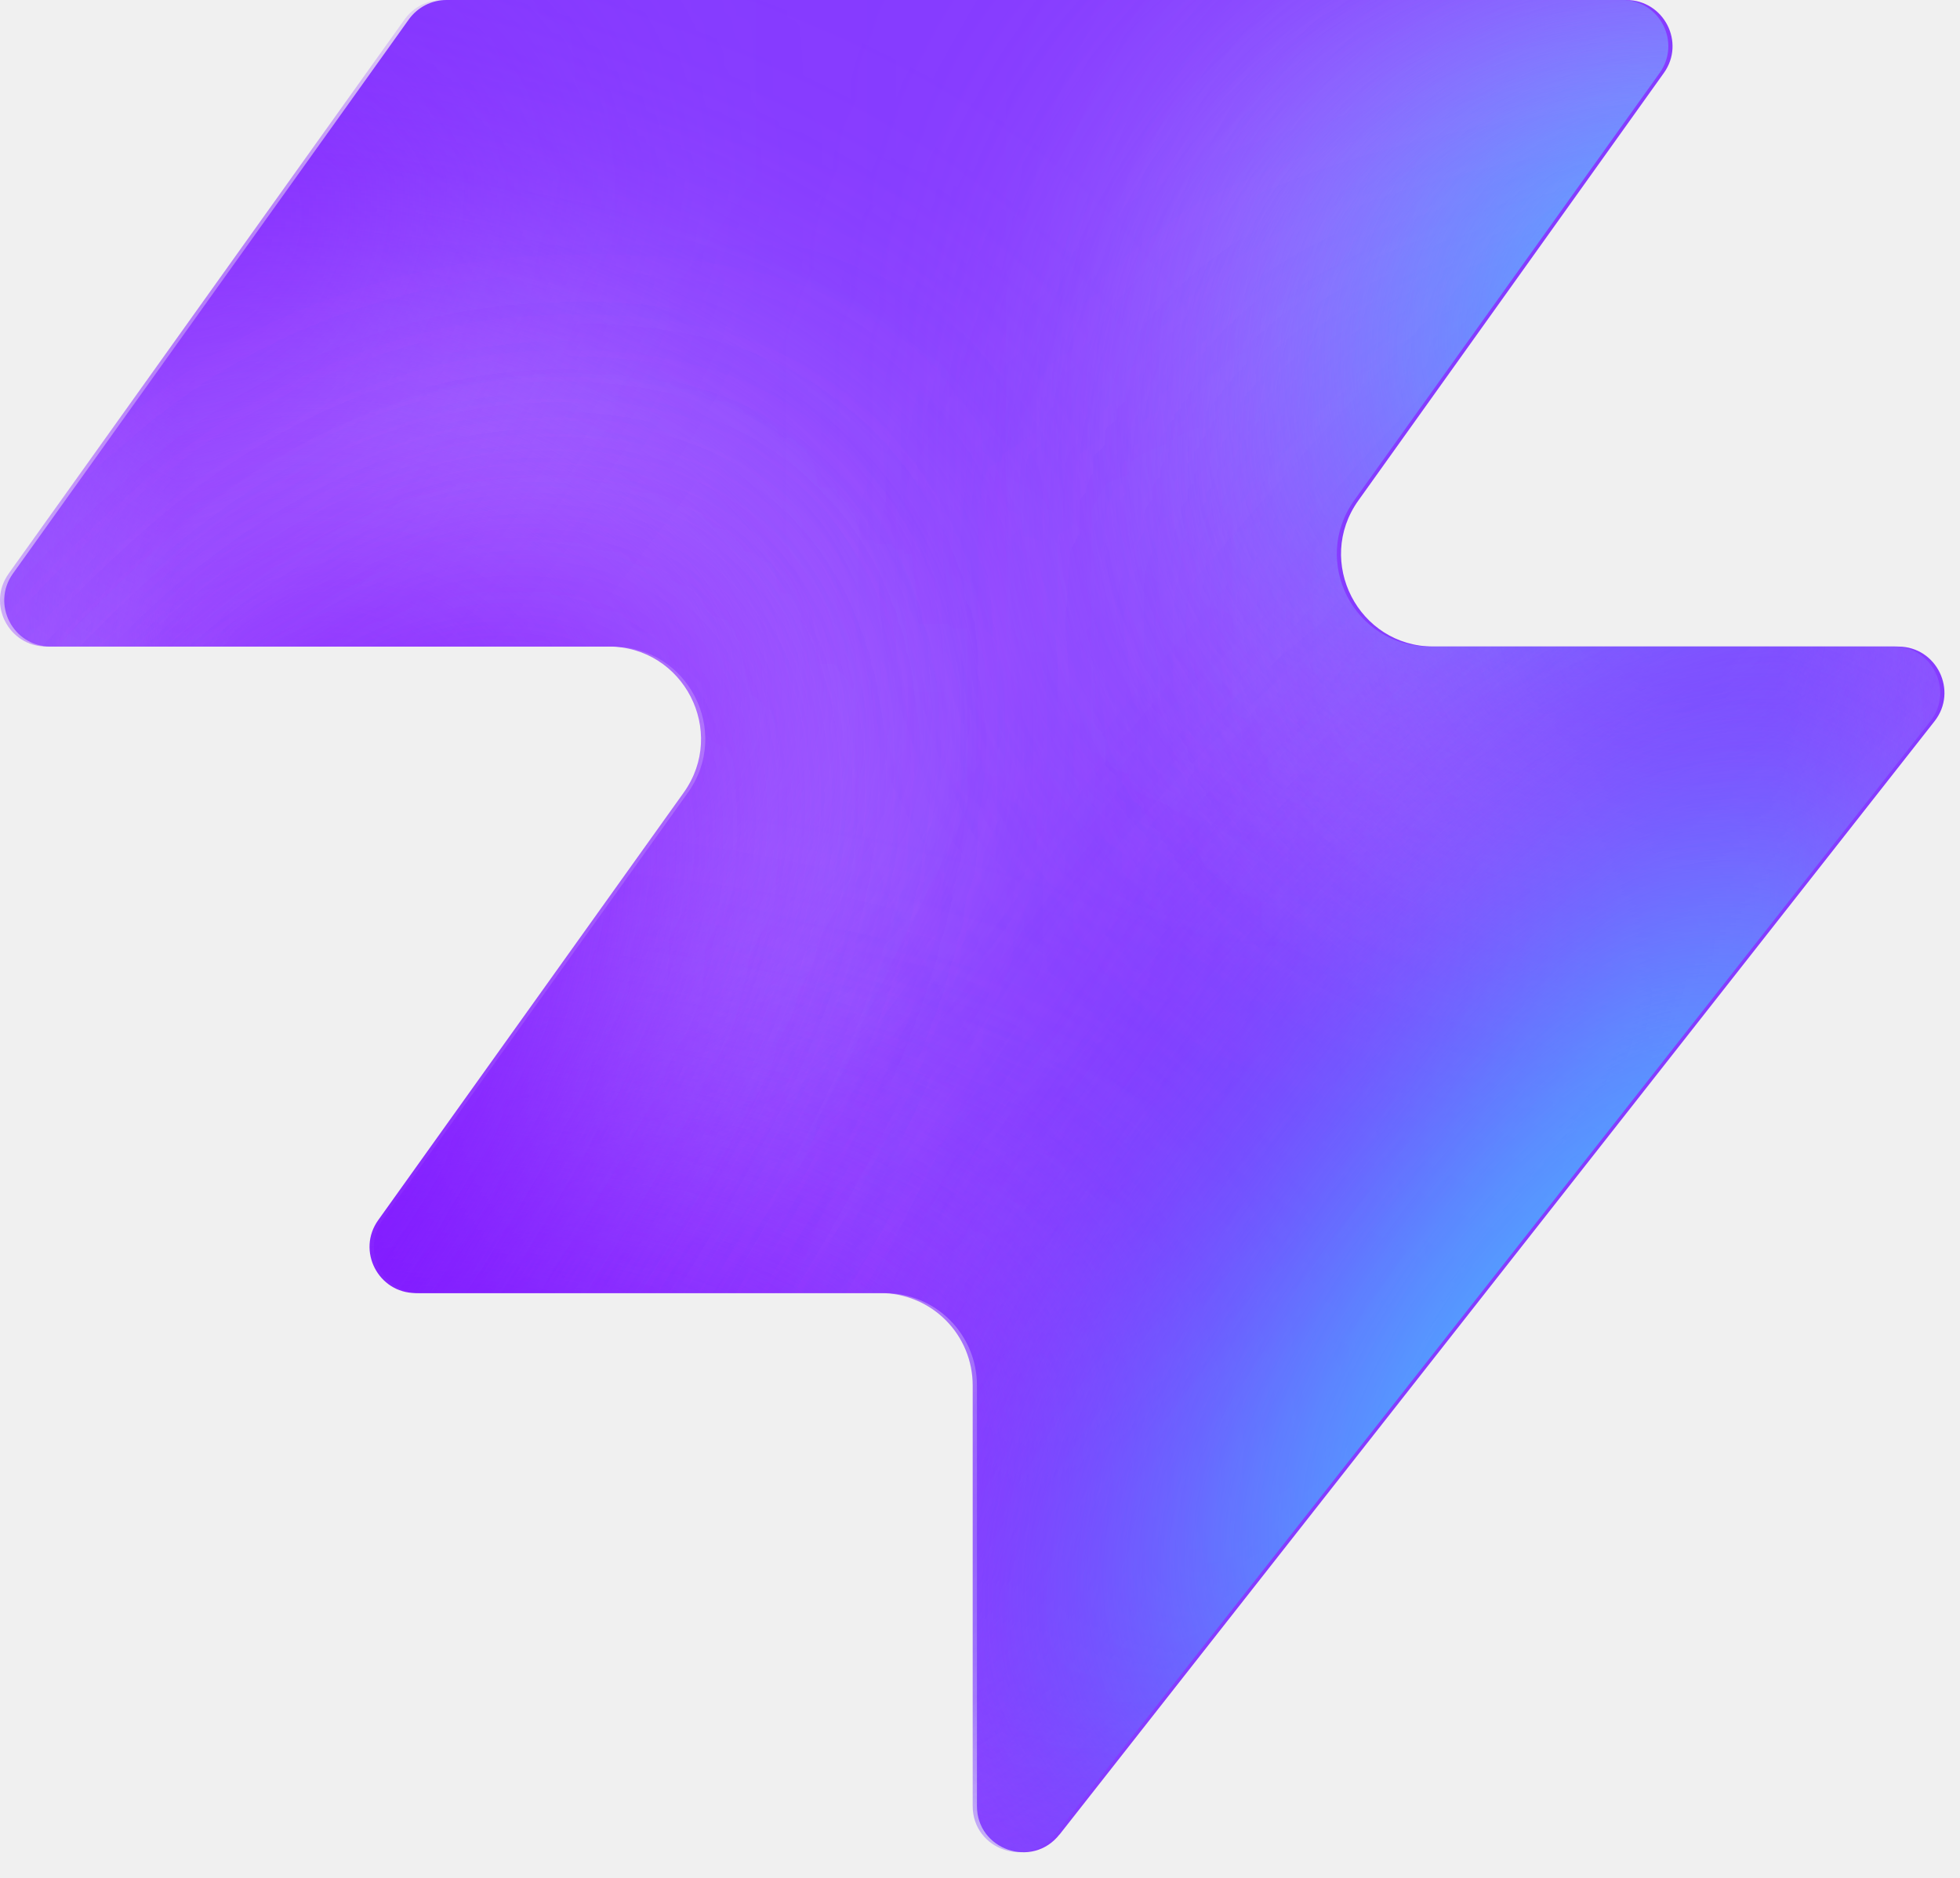
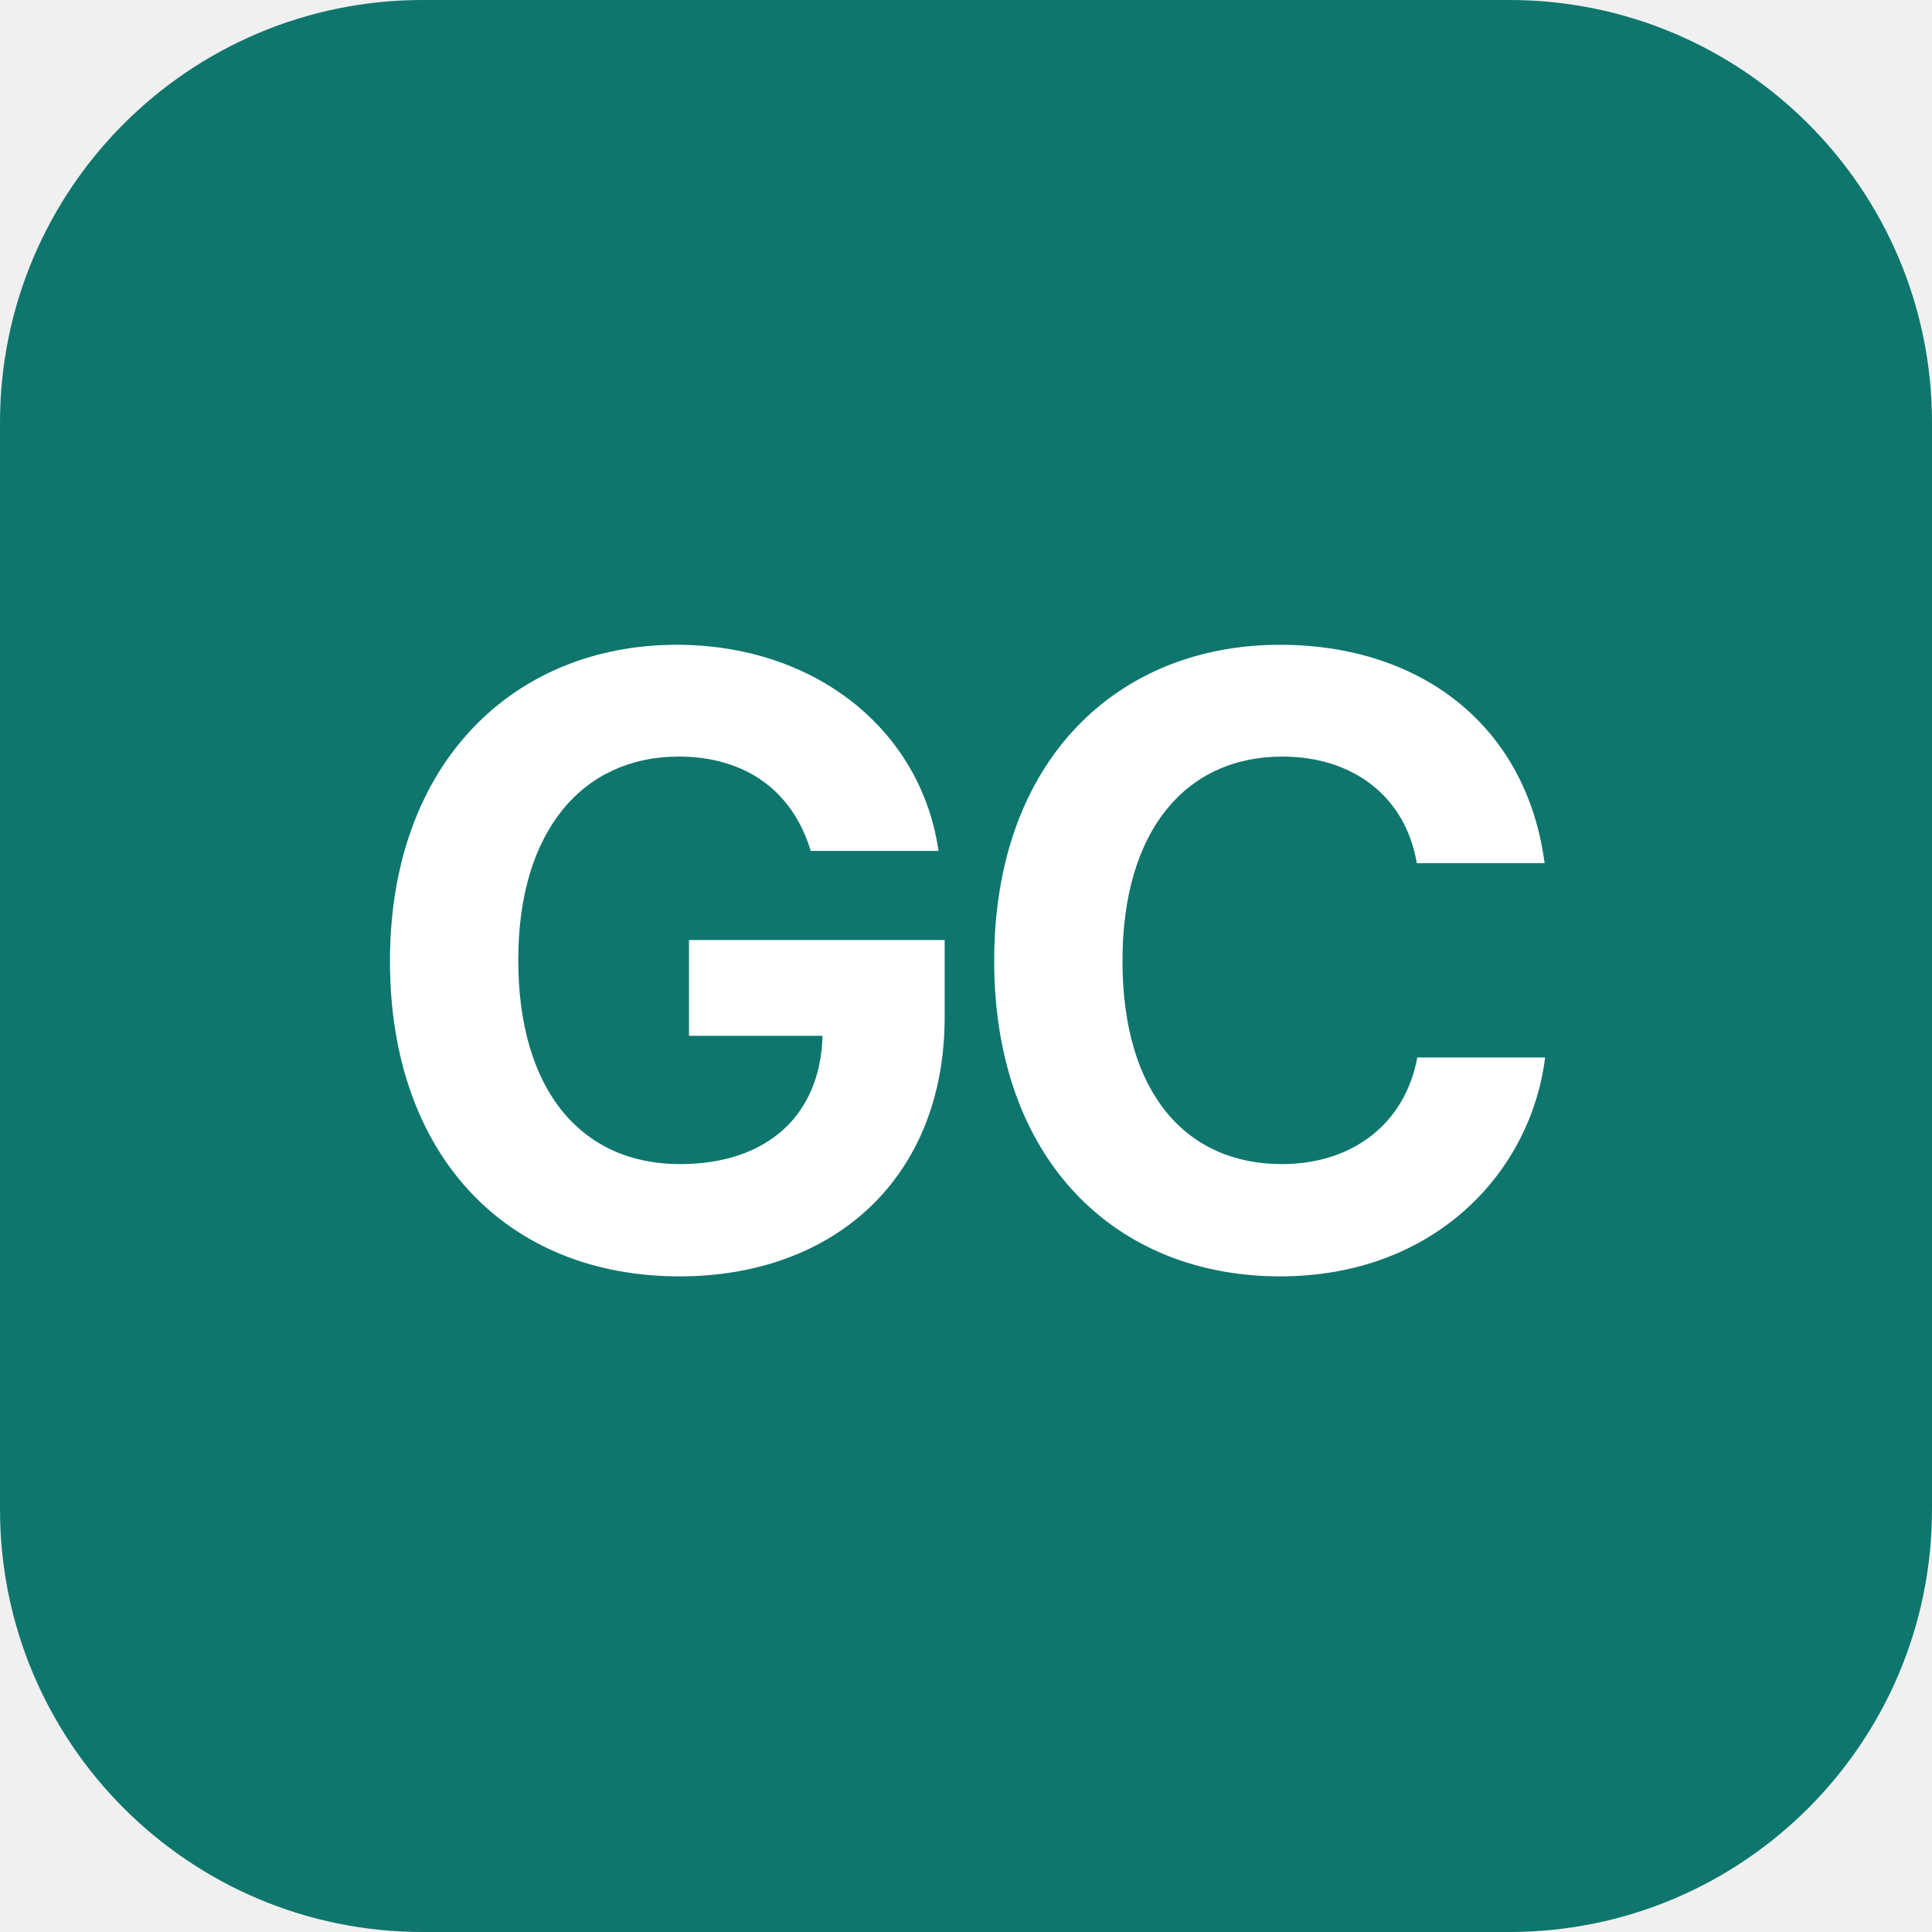
- <svg xmlns="http://www.w3.org/2000/svg" width="48" height="46" fill="none" viewBox="0 0 48 46">
-   <path fill="#863bff" d="M25.946 44.938c-.664.845-2.021.375-2.021-.698V33.937a2.26 2.26 0 0 0-2.262-2.262H10.287c-.92 0-1.456-1.04-.92-1.788l7.48-10.471c1.07-1.497 0-3.578-1.842-3.578H1.237c-.92 0-1.456-1.04-.92-1.788L10.013.474c.214-.297.556-.474.92-.474h28.894c.92 0 1.456 1.04.92 1.788l-7.48 10.471c-1.07 1.498 0 3.579 1.842 3.579h11.377c.943 0 1.473 1.088.89 1.83L25.947 44.94z" style="fill:#863bff;fill:color(display-p3 .525 .23 1);fill-opacity:1" />
-   <mask id="a" width="48" height="46" x="0" y="0" maskUnits="userSpaceOnUse" style="mask-type:alpha">
-     <path fill="#000" d="M25.842 44.938c-.664.844-2.021.375-2.021-.698V33.937a2.26 2.26 0 0 0-2.262-2.262H10.183c-.92 0-1.456-1.04-.92-1.788l7.48-10.471c1.07-1.498 0-3.579-1.842-3.579H1.133c-.92 0-1.456-1.04-.92-1.787L9.91.473c.214-.297.556-.474.92-.474h28.894c.92 0 1.456 1.04.92 1.788l-7.48 10.471c-1.07 1.498 0 3.578 1.842 3.578h11.377c.943 0 1.473 1.088.89 1.832L25.843 44.94z" style="fill:#000;fill-opacity:1" />
-   </mask>
-   <g mask="url(#a)">
-     <g filter="url(#b)">
-       <ellipse cx="5.508" cy="14.704" fill="#ede6ff" rx="5.508" ry="14.704" style="fill:#ede6ff;fill:color(display-p3 .927 .903 1);fill-opacity:1" transform="matrix(.00324 1 1 -.00324 -4.47 31.516)" />
-     </g>
-     <g filter="url(#c)">
-       <ellipse cx="10.399" cy="29.851" fill="#ede6ff" rx="10.399" ry="29.851" style="fill:#ede6ff;fill:color(display-p3 .927 .903 1);fill-opacity:1" transform="matrix(.00324 1 1 -.00324 -39.328 7.883)" />
-     </g>
-     <g filter="url(#d)">
-       <ellipse cx="5.508" cy="30.487" fill="#7e14ff" rx="5.508" ry="30.487" style="fill:#7e14ff;fill:color(display-p3 .492 .077 1);fill-opacity:1" transform="rotate(89.814 -25.913 -14.639)scale(1 -1)" />
-     </g>
-     <g filter="url(#e)">
-       <ellipse cx="5.508" cy="30.599" fill="#7e14ff" rx="5.508" ry="30.599" style="fill:#7e14ff;fill:color(display-p3 .492 .077 1);fill-opacity:1" transform="rotate(89.814 -32.644 -3.334)scale(1 -1)" />
-     </g>
-     <g filter="url(#f)">
-       <ellipse cx="5.508" cy="30.599" fill="#7e14ff" rx="5.508" ry="30.599" style="fill:#7e14ff;fill:color(display-p3 .492 .077 1);fill-opacity:1" transform="matrix(.00324 1 1 -.00324 -34.34 30.47)" />
-     </g>
-     <g filter="url(#g)">
-       <ellipse cx="14.072" cy="22.078" fill="#ede6ff" rx="14.072" ry="22.078" style="fill:#ede6ff;fill:color(display-p3 .927 .903 1);fill-opacity:1" transform="rotate(93.35 24.506 48.493)scale(-1 1)" />
-     </g>
-     <g filter="url(#h)">
-       <ellipse cx="3.47" cy="21.501" fill="#7e14ff" rx="3.47" ry="21.501" style="fill:#7e14ff;fill:color(display-p3 .492 .077 1);fill-opacity:1" transform="rotate(89.009 28.708 47.59)scale(-1 1)" />
-     </g>
-     <g filter="url(#i)">
-       <ellipse cx="3.47" cy="21.501" fill="#7e14ff" rx="3.47" ry="21.501" style="fill:#7e14ff;fill:color(display-p3 .492 .077 1);fill-opacity:1" transform="rotate(89.009 28.708 47.59)scale(-1 1)" />
-     </g>
-     <g filter="url(#j)">
-       <ellipse cx=".387" cy="8.972" fill="#7e14ff" rx="4.407" ry="29.108" style="fill:#7e14ff;fill:color(display-p3 .492 .077 1);fill-opacity:1" transform="rotate(39.51 .387 8.972)" />
-     </g>
-     <g filter="url(#k)">
-       <ellipse cx="47.523" cy="-6.092" fill="#7e14ff" rx="4.407" ry="29.108" style="fill:#7e14ff;fill:color(display-p3 .492 .077 1);fill-opacity:1" transform="rotate(37.892 47.523 -6.092)" />
-     </g>
-     <g filter="url(#l)">
-       <ellipse cx="41.412" cy="6.333" fill="#47bfff" rx="5.971" ry="9.665" style="fill:#47bfff;fill:color(display-p3 .28 .748 1);fill-opacity:1" transform="rotate(37.892 41.412 6.333)" />
-     </g>
-     <g filter="url(#m)">
-       <ellipse cx="-1.879" cy="38.332" fill="#7e14ff" rx="4.407" ry="29.108" style="fill:#7e14ff;fill:color(display-p3 .492 .077 1);fill-opacity:1" transform="rotate(37.892 -1.88 38.332)" />
-     </g>
-     <g filter="url(#n)">
-       <ellipse cx="-1.879" cy="38.332" fill="#7e14ff" rx="4.407" ry="29.108" style="fill:#7e14ff;fill:color(display-p3 .492 .077 1);fill-opacity:1" transform="rotate(37.892 -1.88 38.332)" />
-     </g>
-     <g filter="url(#o)">
-       <ellipse cx="35.651" cy="29.907" fill="#7e14ff" rx="4.407" ry="29.108" style="fill:#7e14ff;fill:color(display-p3 .492 .077 1);fill-opacity:1" transform="rotate(37.892 35.651 29.907)" />
-     </g>
-     <g filter="url(#p)">
-       <ellipse cx="38.418" cy="32.4" fill="#47bfff" rx="5.971" ry="15.297" style="fill:#47bfff;fill:color(display-p3 .28 .748 1);fill-opacity:1" transform="rotate(37.892 38.418 32.4)" />
-     </g>
-   </g>
-   <defs>
-     <filter id="b" width="60.045" height="41.654" x="-19.77" y="16.149" color-interpolation-filters="sRGB" filterUnits="userSpaceOnUse">
-       <feFlood flood-opacity="0" result="BackgroundImageFix" />
-       <feBlend in="SourceGraphic" in2="BackgroundImageFix" result="shape" />
-       <feGaussianBlur result="effect1_foregroundBlur_2002_17158" stdDeviation="7.659" />
-     </filter>
-     <filter id="c" width="90.34" height="51.437" x="-54.613" y="-7.533" color-interpolation-filters="sRGB" filterUnits="userSpaceOnUse">
-       <feFlood flood-opacity="0" result="BackgroundImageFix" />
-       <feBlend in="SourceGraphic" in2="BackgroundImageFix" result="shape" />
-       <feGaussianBlur result="effect1_foregroundBlur_2002_17158" stdDeviation="7.659" />
-     </filter>
-     <filter id="d" width="79.355" height="29.4" x="-49.64" y="2.03" color-interpolation-filters="sRGB" filterUnits="userSpaceOnUse">
-       <feFlood flood-opacity="0" result="BackgroundImageFix" />
-       <feBlend in="SourceGraphic" in2="BackgroundImageFix" result="shape" />
-       <feGaussianBlur result="effect1_foregroundBlur_2002_17158" stdDeviation="4.596" />
-     </filter>
-     <filter id="e" width="79.579" height="29.4" x="-45.045" y="20.029" color-interpolation-filters="sRGB" filterUnits="userSpaceOnUse">
-       <feFlood flood-opacity="0" result="BackgroundImageFix" />
-       <feBlend in="SourceGraphic" in2="BackgroundImageFix" result="shape" />
-       <feGaussianBlur result="effect1_foregroundBlur_2002_17158" stdDeviation="4.596" />
-     </filter>
-     <filter id="f" width="79.579" height="29.4" x="-43.513" y="21.178" color-interpolation-filters="sRGB" filterUnits="userSpaceOnUse">
-       <feFlood flood-opacity="0" result="BackgroundImageFix" />
-       <feBlend in="SourceGraphic" in2="BackgroundImageFix" result="shape" />
-       <feGaussianBlur result="effect1_foregroundBlur_2002_17158" stdDeviation="4.596" />
-     </filter>
-     <filter id="g" width="74.749" height="58.852" x="15.756" y="-17.901" color-interpolation-filters="sRGB" filterUnits="userSpaceOnUse">
-       <feFlood flood-opacity="0" result="BackgroundImageFix" />
-       <feBlend in="SourceGraphic" in2="BackgroundImageFix" result="shape" />
-       <feGaussianBlur result="effect1_foregroundBlur_2002_17158" stdDeviation="7.659" />
-     </filter>
-     <filter id="h" width="61.377" height="25.362" x="23.548" y="2.284" color-interpolation-filters="sRGB" filterUnits="userSpaceOnUse">
-       <feFlood flood-opacity="0" result="BackgroundImageFix" />
-       <feBlend in="SourceGraphic" in2="BackgroundImageFix" result="shape" />
-       <feGaussianBlur result="effect1_foregroundBlur_2002_17158" stdDeviation="4.596" />
-     </filter>
-     <filter id="i" width="61.377" height="25.362" x="23.548" y="2.284" color-interpolation-filters="sRGB" filterUnits="userSpaceOnUse">
-       <feFlood flood-opacity="0" result="BackgroundImageFix" />
-       <feBlend in="SourceGraphic" in2="BackgroundImageFix" result="shape" />
-       <feGaussianBlur result="effect1_foregroundBlur_2002_17158" stdDeviation="4.596" />
-     </filter>
-     <filter id="j" width="56.045" height="63.649" x="-27.636" y="-22.853" color-interpolation-filters="sRGB" filterUnits="userSpaceOnUse">
-       <feFlood flood-opacity="0" result="BackgroundImageFix" />
-       <feBlend in="SourceGraphic" in2="BackgroundImageFix" result="shape" />
-       <feGaussianBlur result="effect1_foregroundBlur_2002_17158" stdDeviation="4.596" />
-     </filter>
-     <filter id="k" width="54.814" height="64.646" x="20.116" y="-38.415" color-interpolation-filters="sRGB" filterUnits="userSpaceOnUse">
-       <feFlood flood-opacity="0" result="BackgroundImageFix" />
-       <feBlend in="SourceGraphic" in2="BackgroundImageFix" result="shape" />
-       <feGaussianBlur result="effect1_foregroundBlur_2002_17158" stdDeviation="4.596" />
-     </filter>
-     <filter id="l" width="33.541" height="35.313" x="24.641" y="-11.323" color-interpolation-filters="sRGB" filterUnits="userSpaceOnUse">
-       <feFlood flood-opacity="0" result="BackgroundImageFix" />
-       <feBlend in="SourceGraphic" in2="BackgroundImageFix" result="shape" />
-       <feGaussianBlur result="effect1_foregroundBlur_2002_17158" stdDeviation="4.596" />
-     </filter>
-     <filter id="m" width="54.814" height="64.646" x="-29.286" y="6.009" color-interpolation-filters="sRGB" filterUnits="userSpaceOnUse">
-       <feFlood flood-opacity="0" result="BackgroundImageFix" />
-       <feBlend in="SourceGraphic" in2="BackgroundImageFix" result="shape" />
-       <feGaussianBlur result="effect1_foregroundBlur_2002_17158" stdDeviation="4.596" />
-     </filter>
-     <filter id="n" width="54.814" height="64.646" x="-29.286" y="6.009" color-interpolation-filters="sRGB" filterUnits="userSpaceOnUse">
-       <feFlood flood-opacity="0" result="BackgroundImageFix" />
-       <feBlend in="SourceGraphic" in2="BackgroundImageFix" result="shape" />
-       <feGaussianBlur result="effect1_foregroundBlur_2002_17158" stdDeviation="4.596" />
-     </filter>
-     <filter id="o" width="54.814" height="64.646" x="8.244" y="-2.416" color-interpolation-filters="sRGB" filterUnits="userSpaceOnUse">
-       <feFlood flood-opacity="0" result="BackgroundImageFix" />
-       <feBlend in="SourceGraphic" in2="BackgroundImageFix" result="shape" />
-       <feGaussianBlur result="effect1_foregroundBlur_2002_17158" stdDeviation="4.596" />
-     </filter>
-     <filter id="p" width="39.409" height="43.623" x="18.713" y="10.588" color-interpolation-filters="sRGB" filterUnits="userSpaceOnUse">
-       <feFlood flood-opacity="0" result="BackgroundImageFix" />
-       <feBlend in="SourceGraphic" in2="BackgroundImageFix" result="shape" />
-       <feGaussianBlur result="effect1_foregroundBlur_2002_17158" stdDeviation="4.596" />
-     </filter>
-   </defs>
+ <svg xmlns="http://www.w3.org/2000/svg" viewBox="0 0 64 64">
+   <rect width="64" height="64" rx="14" fill="#0f766e" />
+   <text x="32" y="42" text-anchor="middle" font-family="Inter, system-ui, -apple-system, Segoe UI, Arial, sans-serif" font-size="28" font-weight="700" fill="#fff" letter-spacing="-1">GC</text>
</svg>
